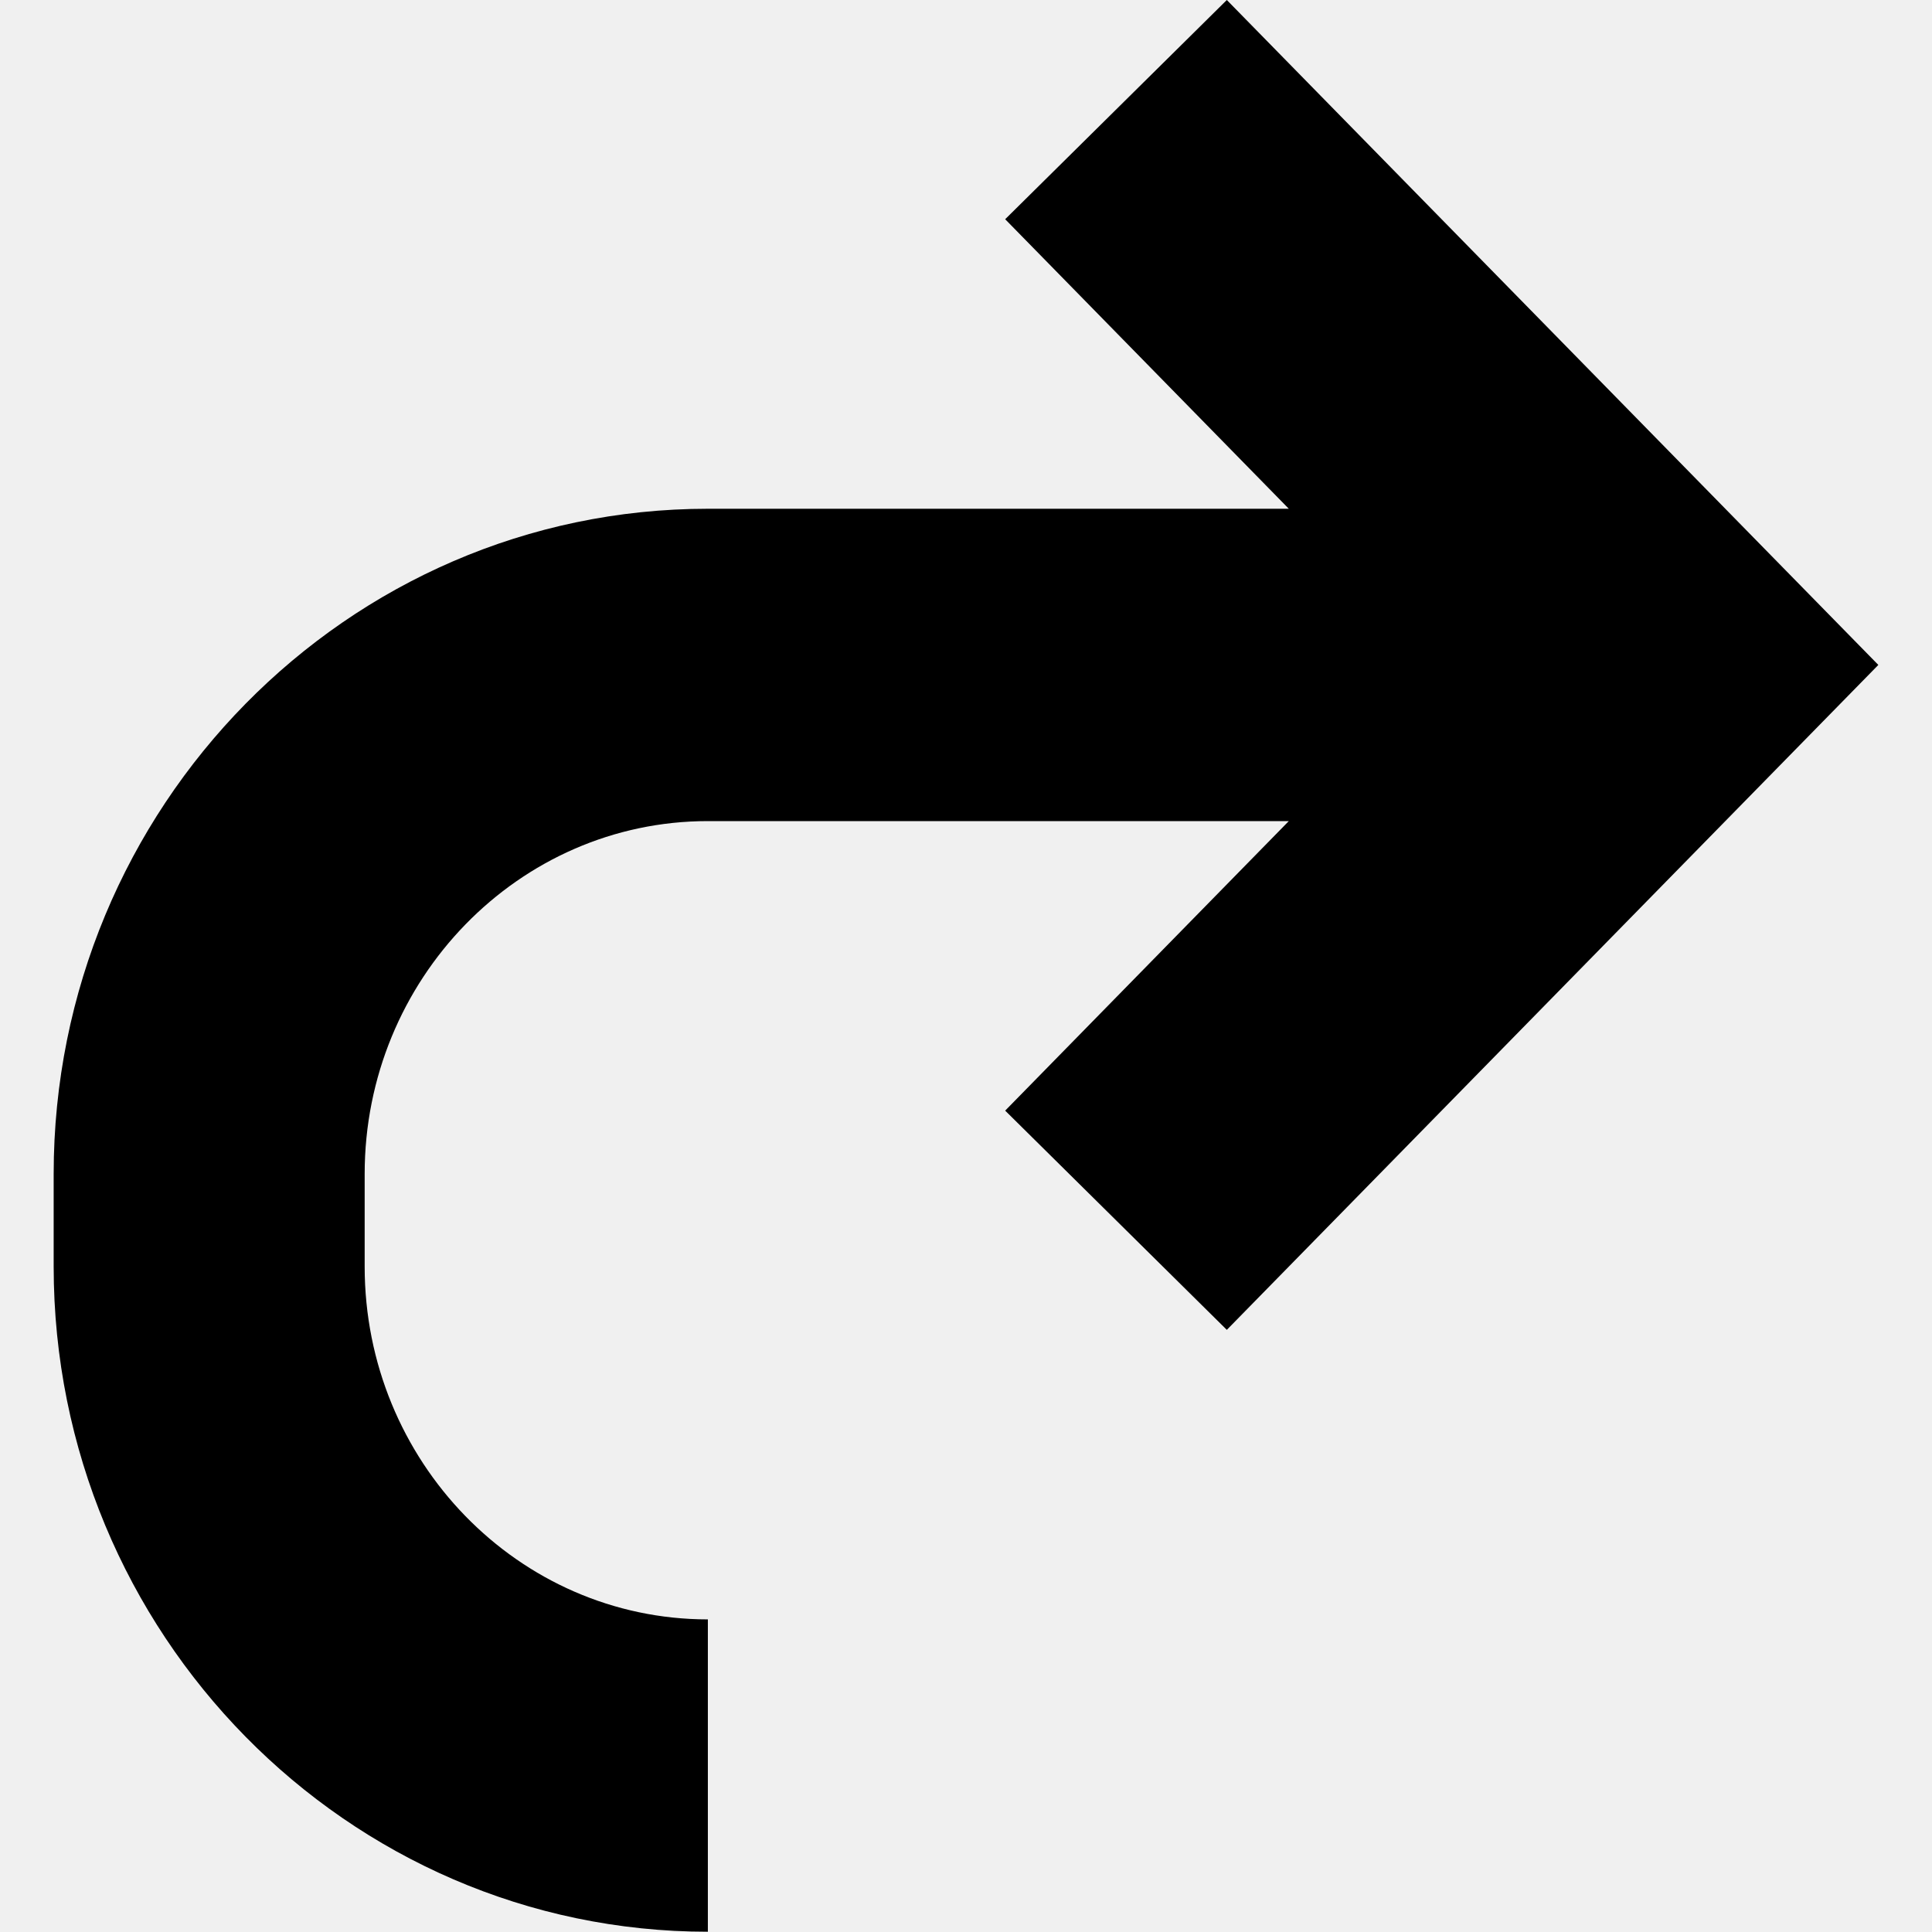
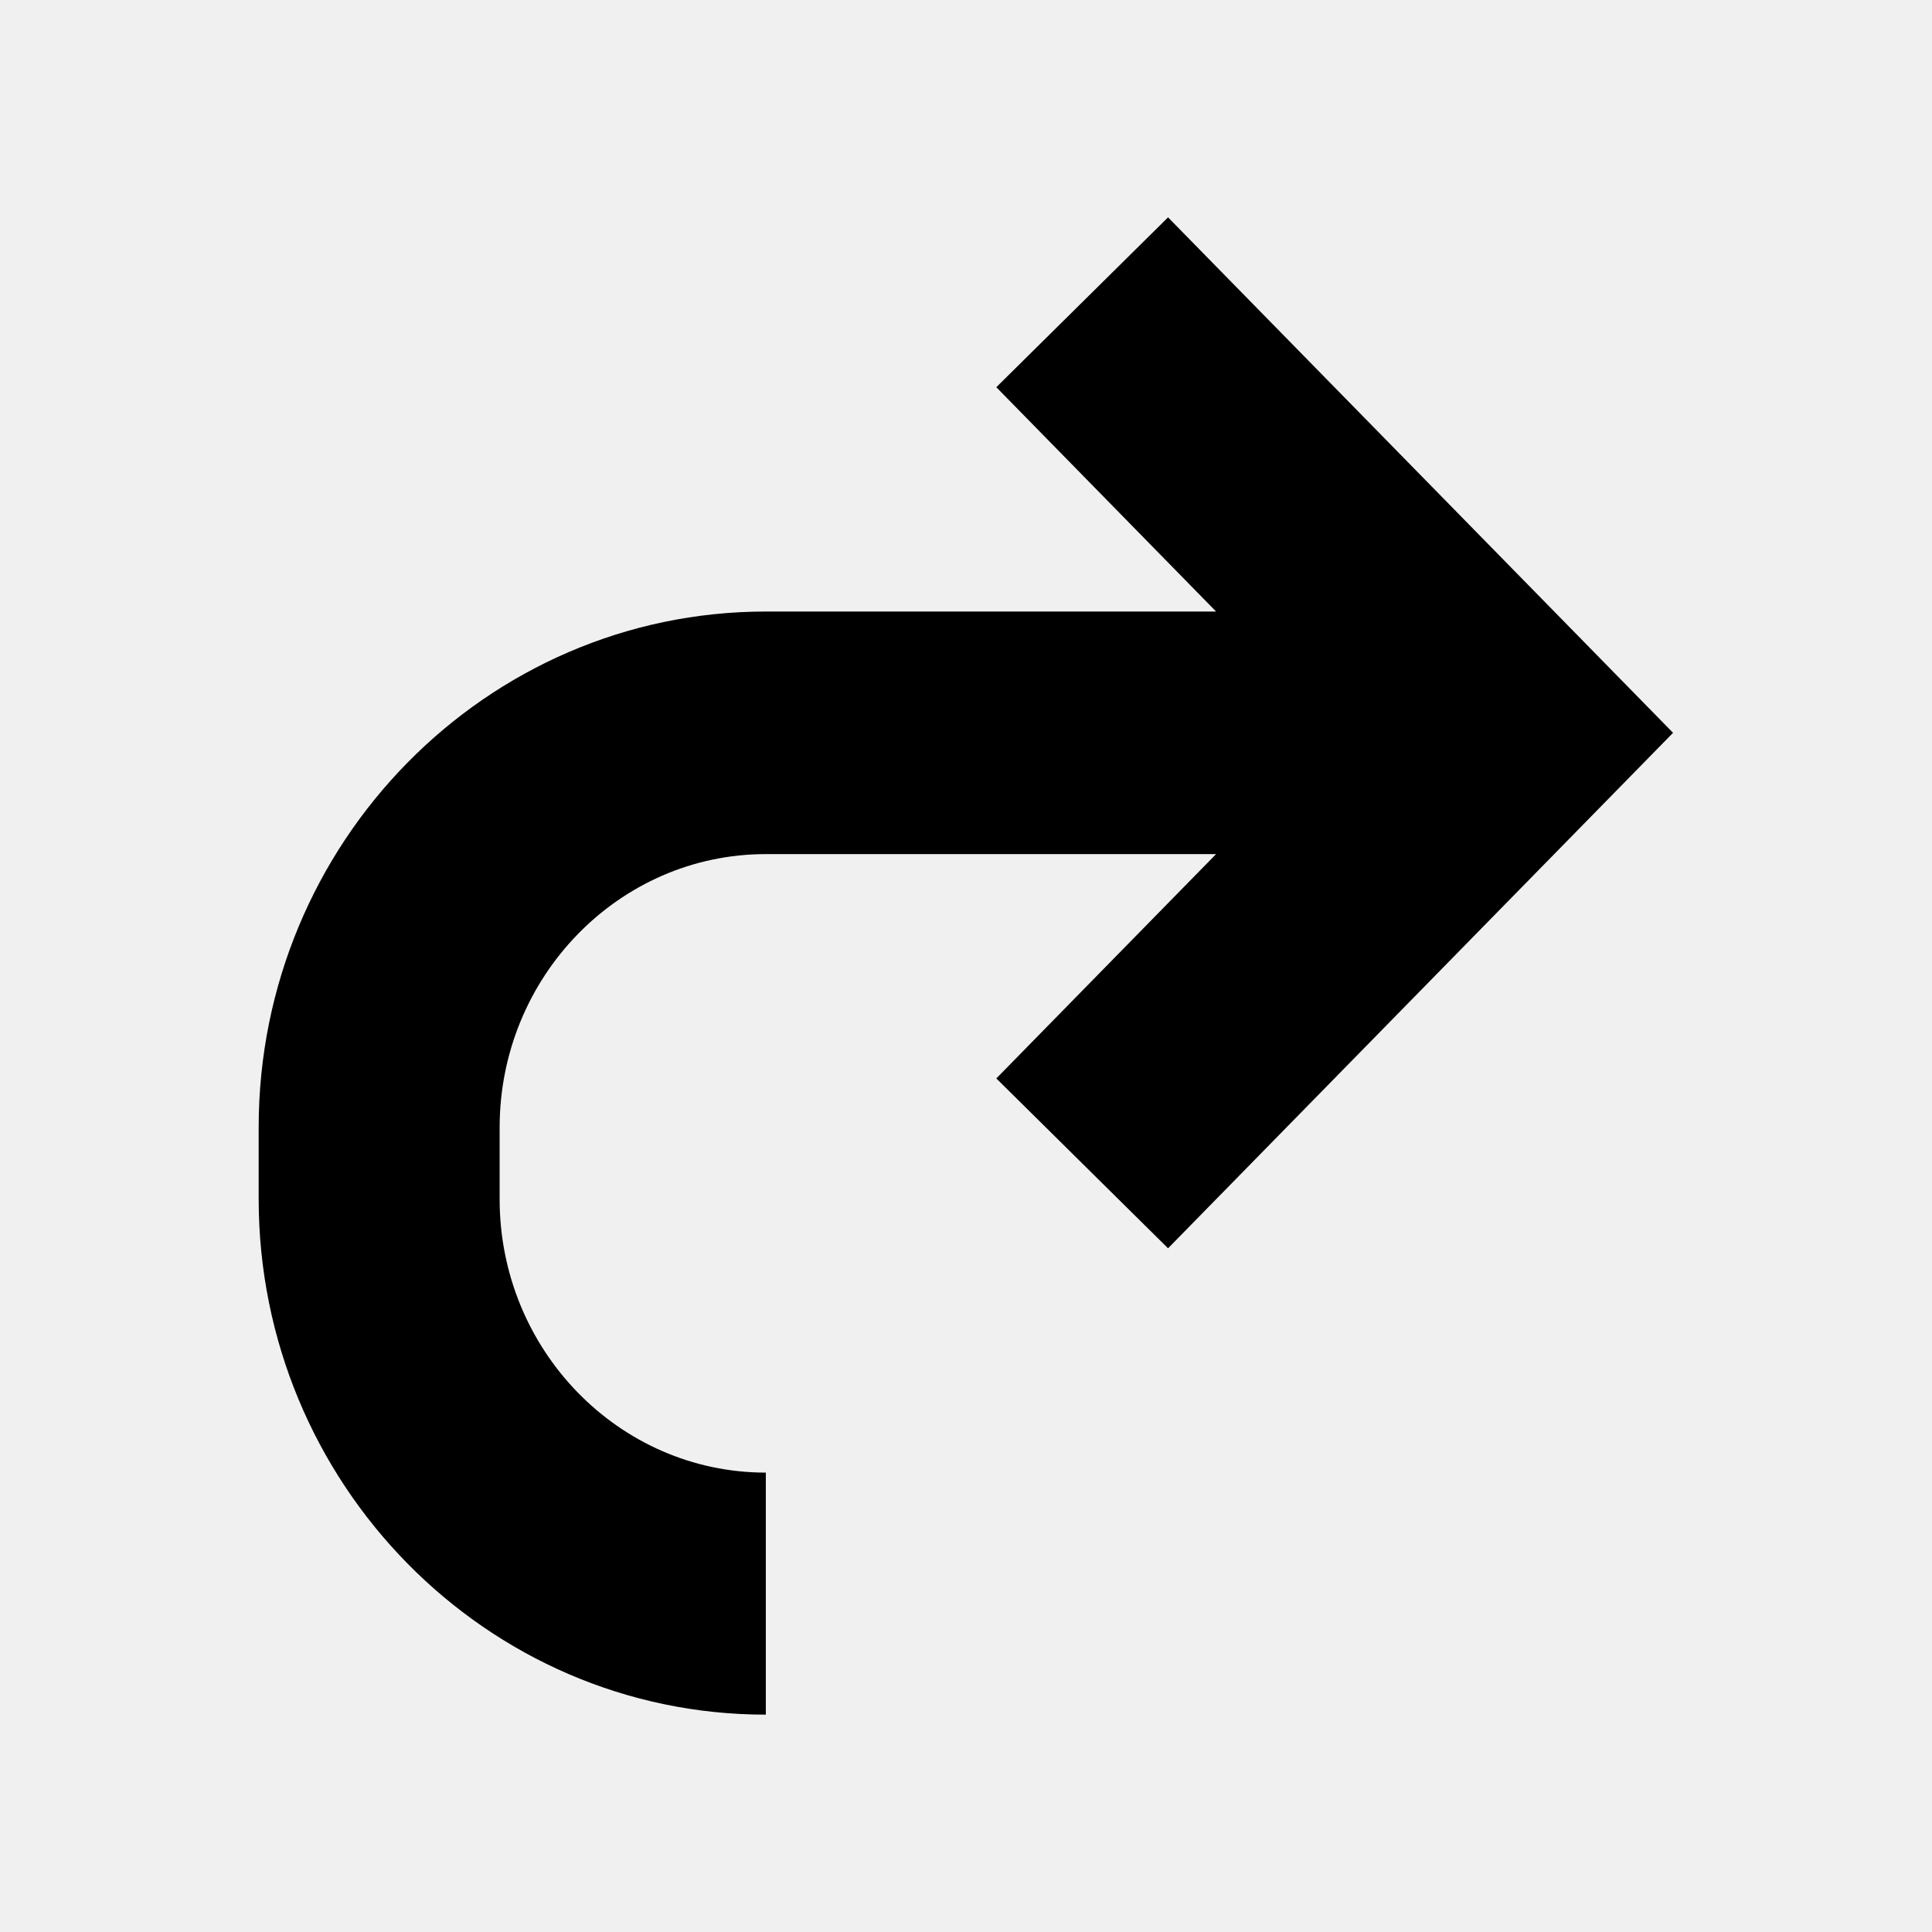
- <svg xmlns="http://www.w3.org/2000/svg" id="b" viewBox="0 0 72 72">
+ <svg xmlns="http://www.w3.org/2000/svg" width="72" height="72" viewBox="0 0 72 72" fill="none">
+   <g clip-path="url(#clip0_57_35)">
+     <path d="M43.53 8.1L37.13 14.43L45.32 22.79H28.54C18.12 22.79 9.64 31.41 9.64 42.01V44.68C9.64 55.28 18.12 63.9 28.54 63.9V54.88C23.07 54.88 18.62 50.31 18.62 44.69V42.02C18.62 36.4 23.07 31.83 28.54 31.83H45.32L37.13 40.19L43.53 46.52L62.35 27.31L43.53 8.1Z" fill="black" />
+   </g>
  <defs>
-     <style>.d{fill:none;}</style>
+     <clipPath id="clip0_57_35">
+       <rect width="72" height="72" fill="white" />
+     </clipPath>
  </defs>
-   <g id="c">
-     <path d="M45.72,0l-8.26,8.17,10.57,10.79h-21.65c-13.44,0-24.38,11.12-24.38,24.79v3.45c0,13.67,10.94,24.79,24.38,24.79v-11.64c-7.06,0-12.79-5.9-12.79-13.15v-3.45c0-7.25,5.74-13.15,12.79-13.15h21.65l-10.57,10.79,8.26,8.17,24.28-24.78L45.72,0Z" />
-     <rect class="d" width="72" height="72" />
-   </g>
</svg>
